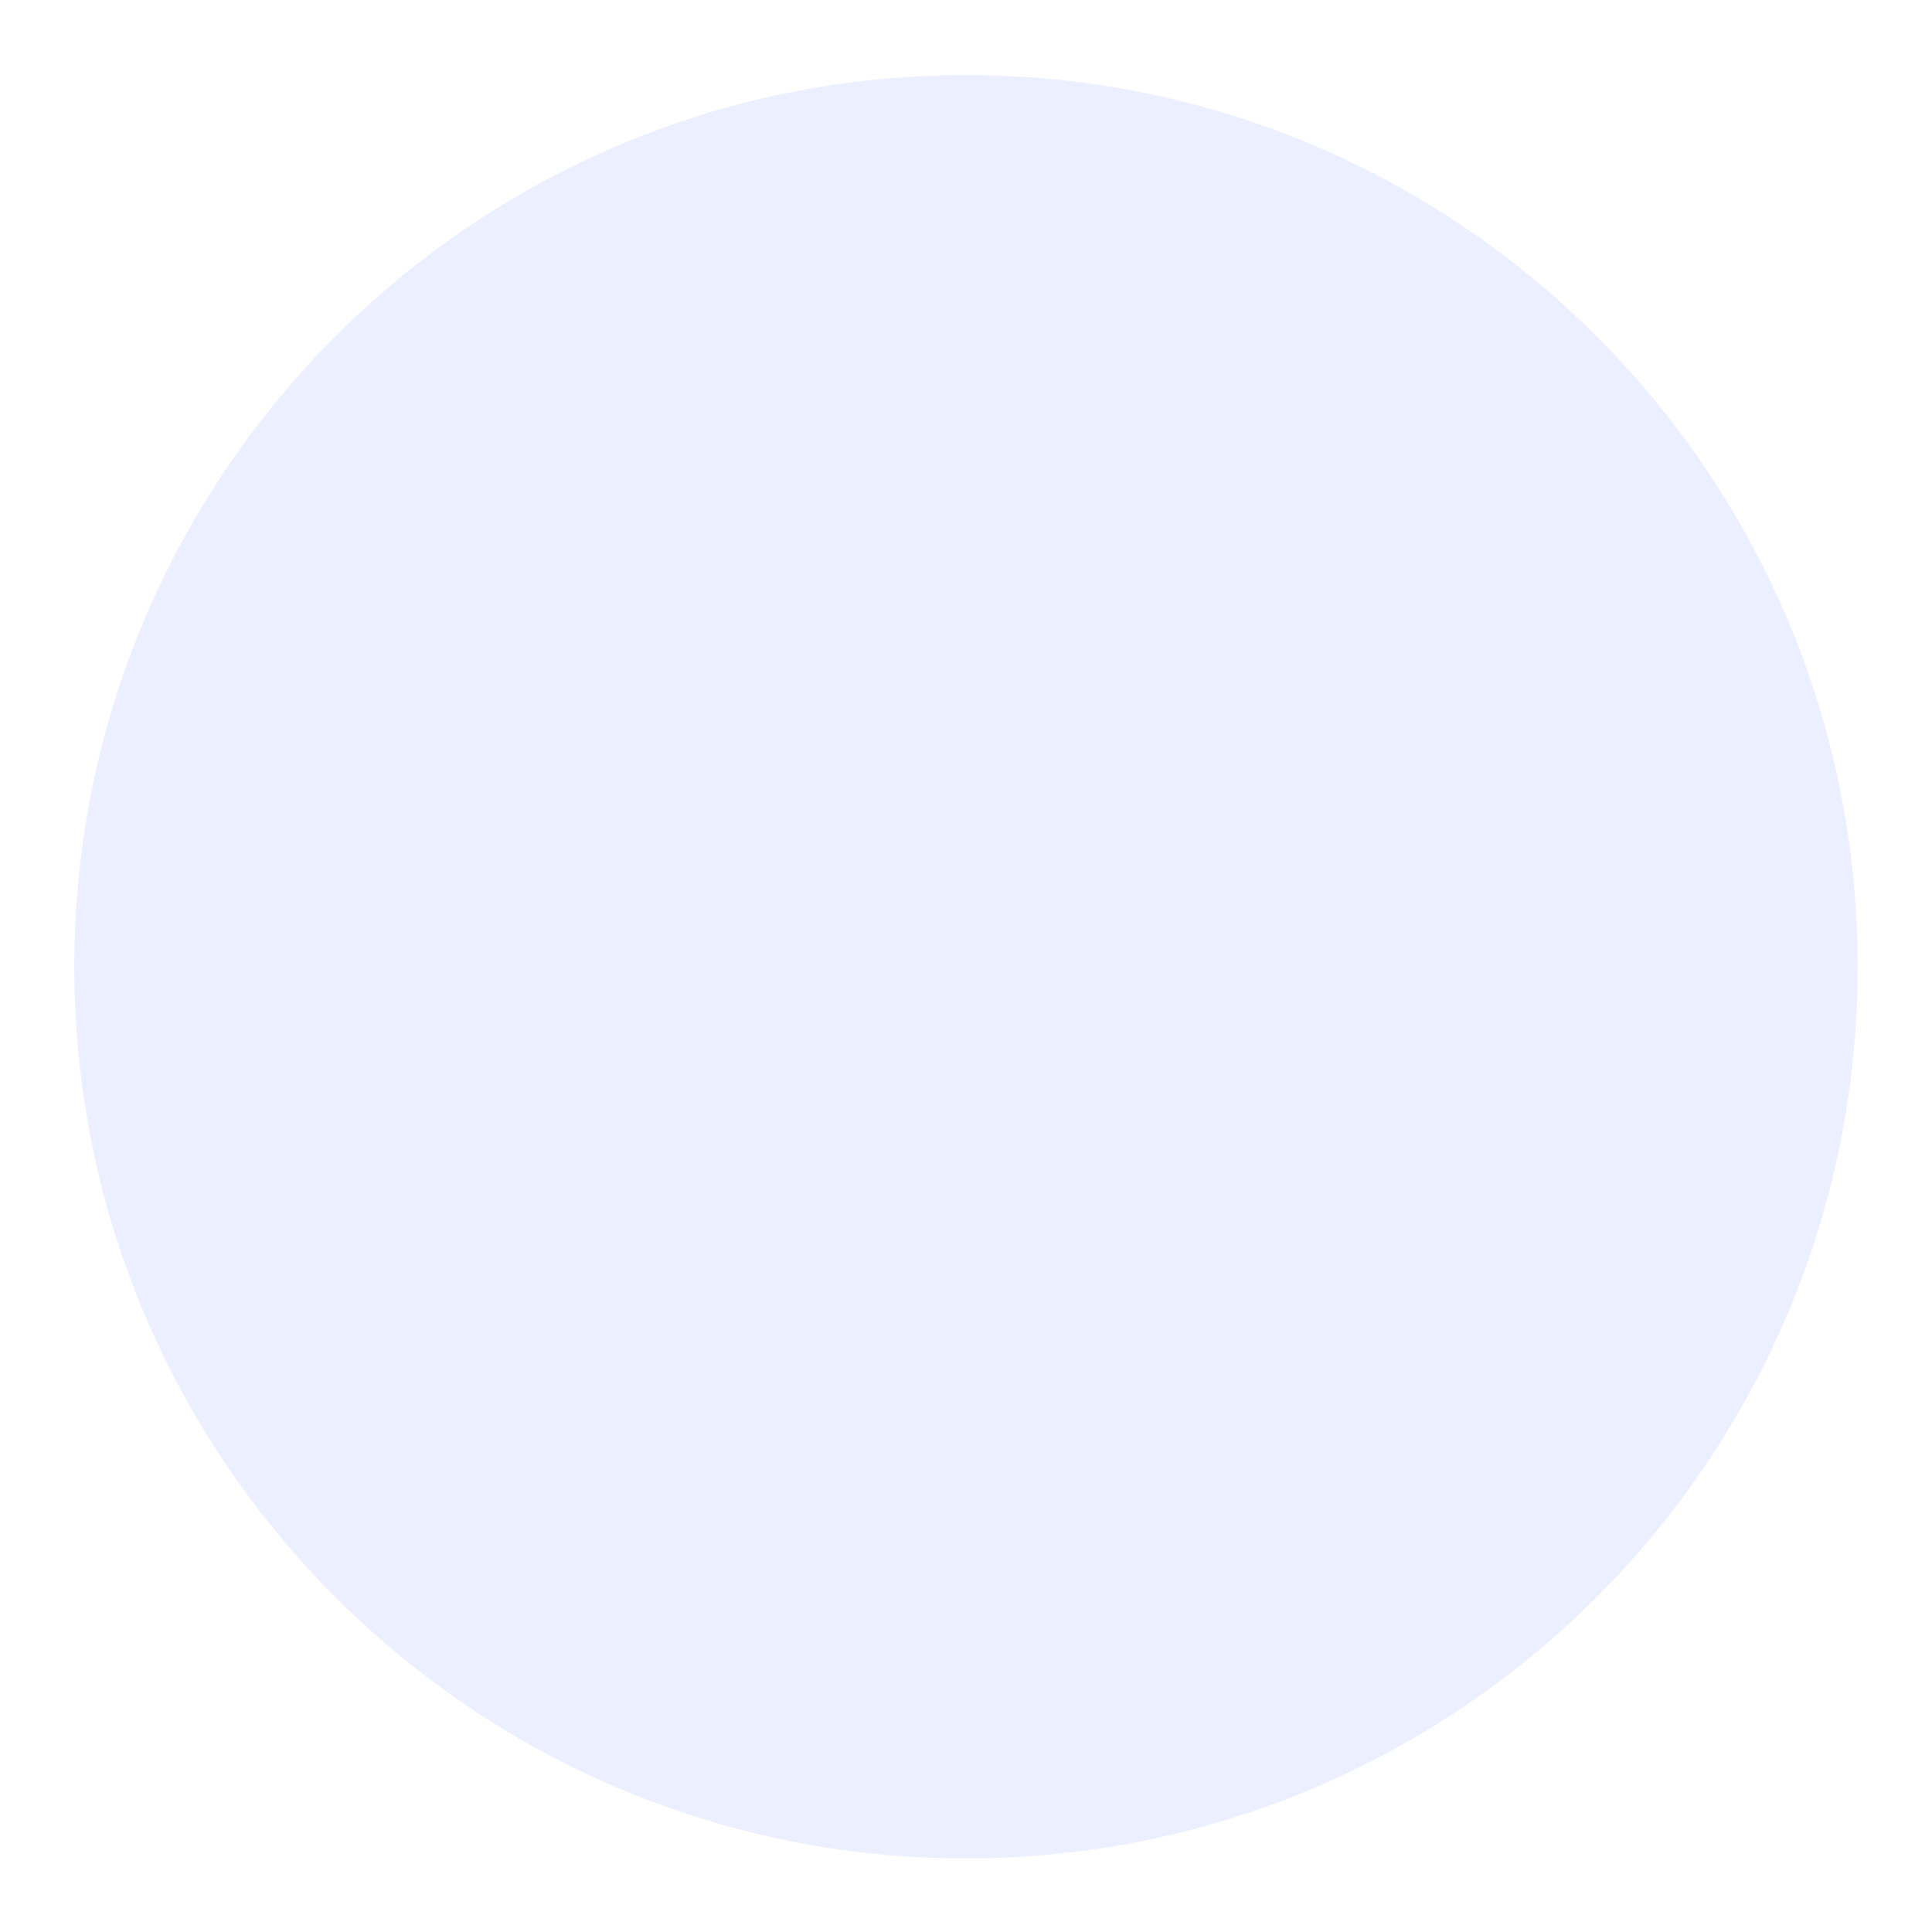
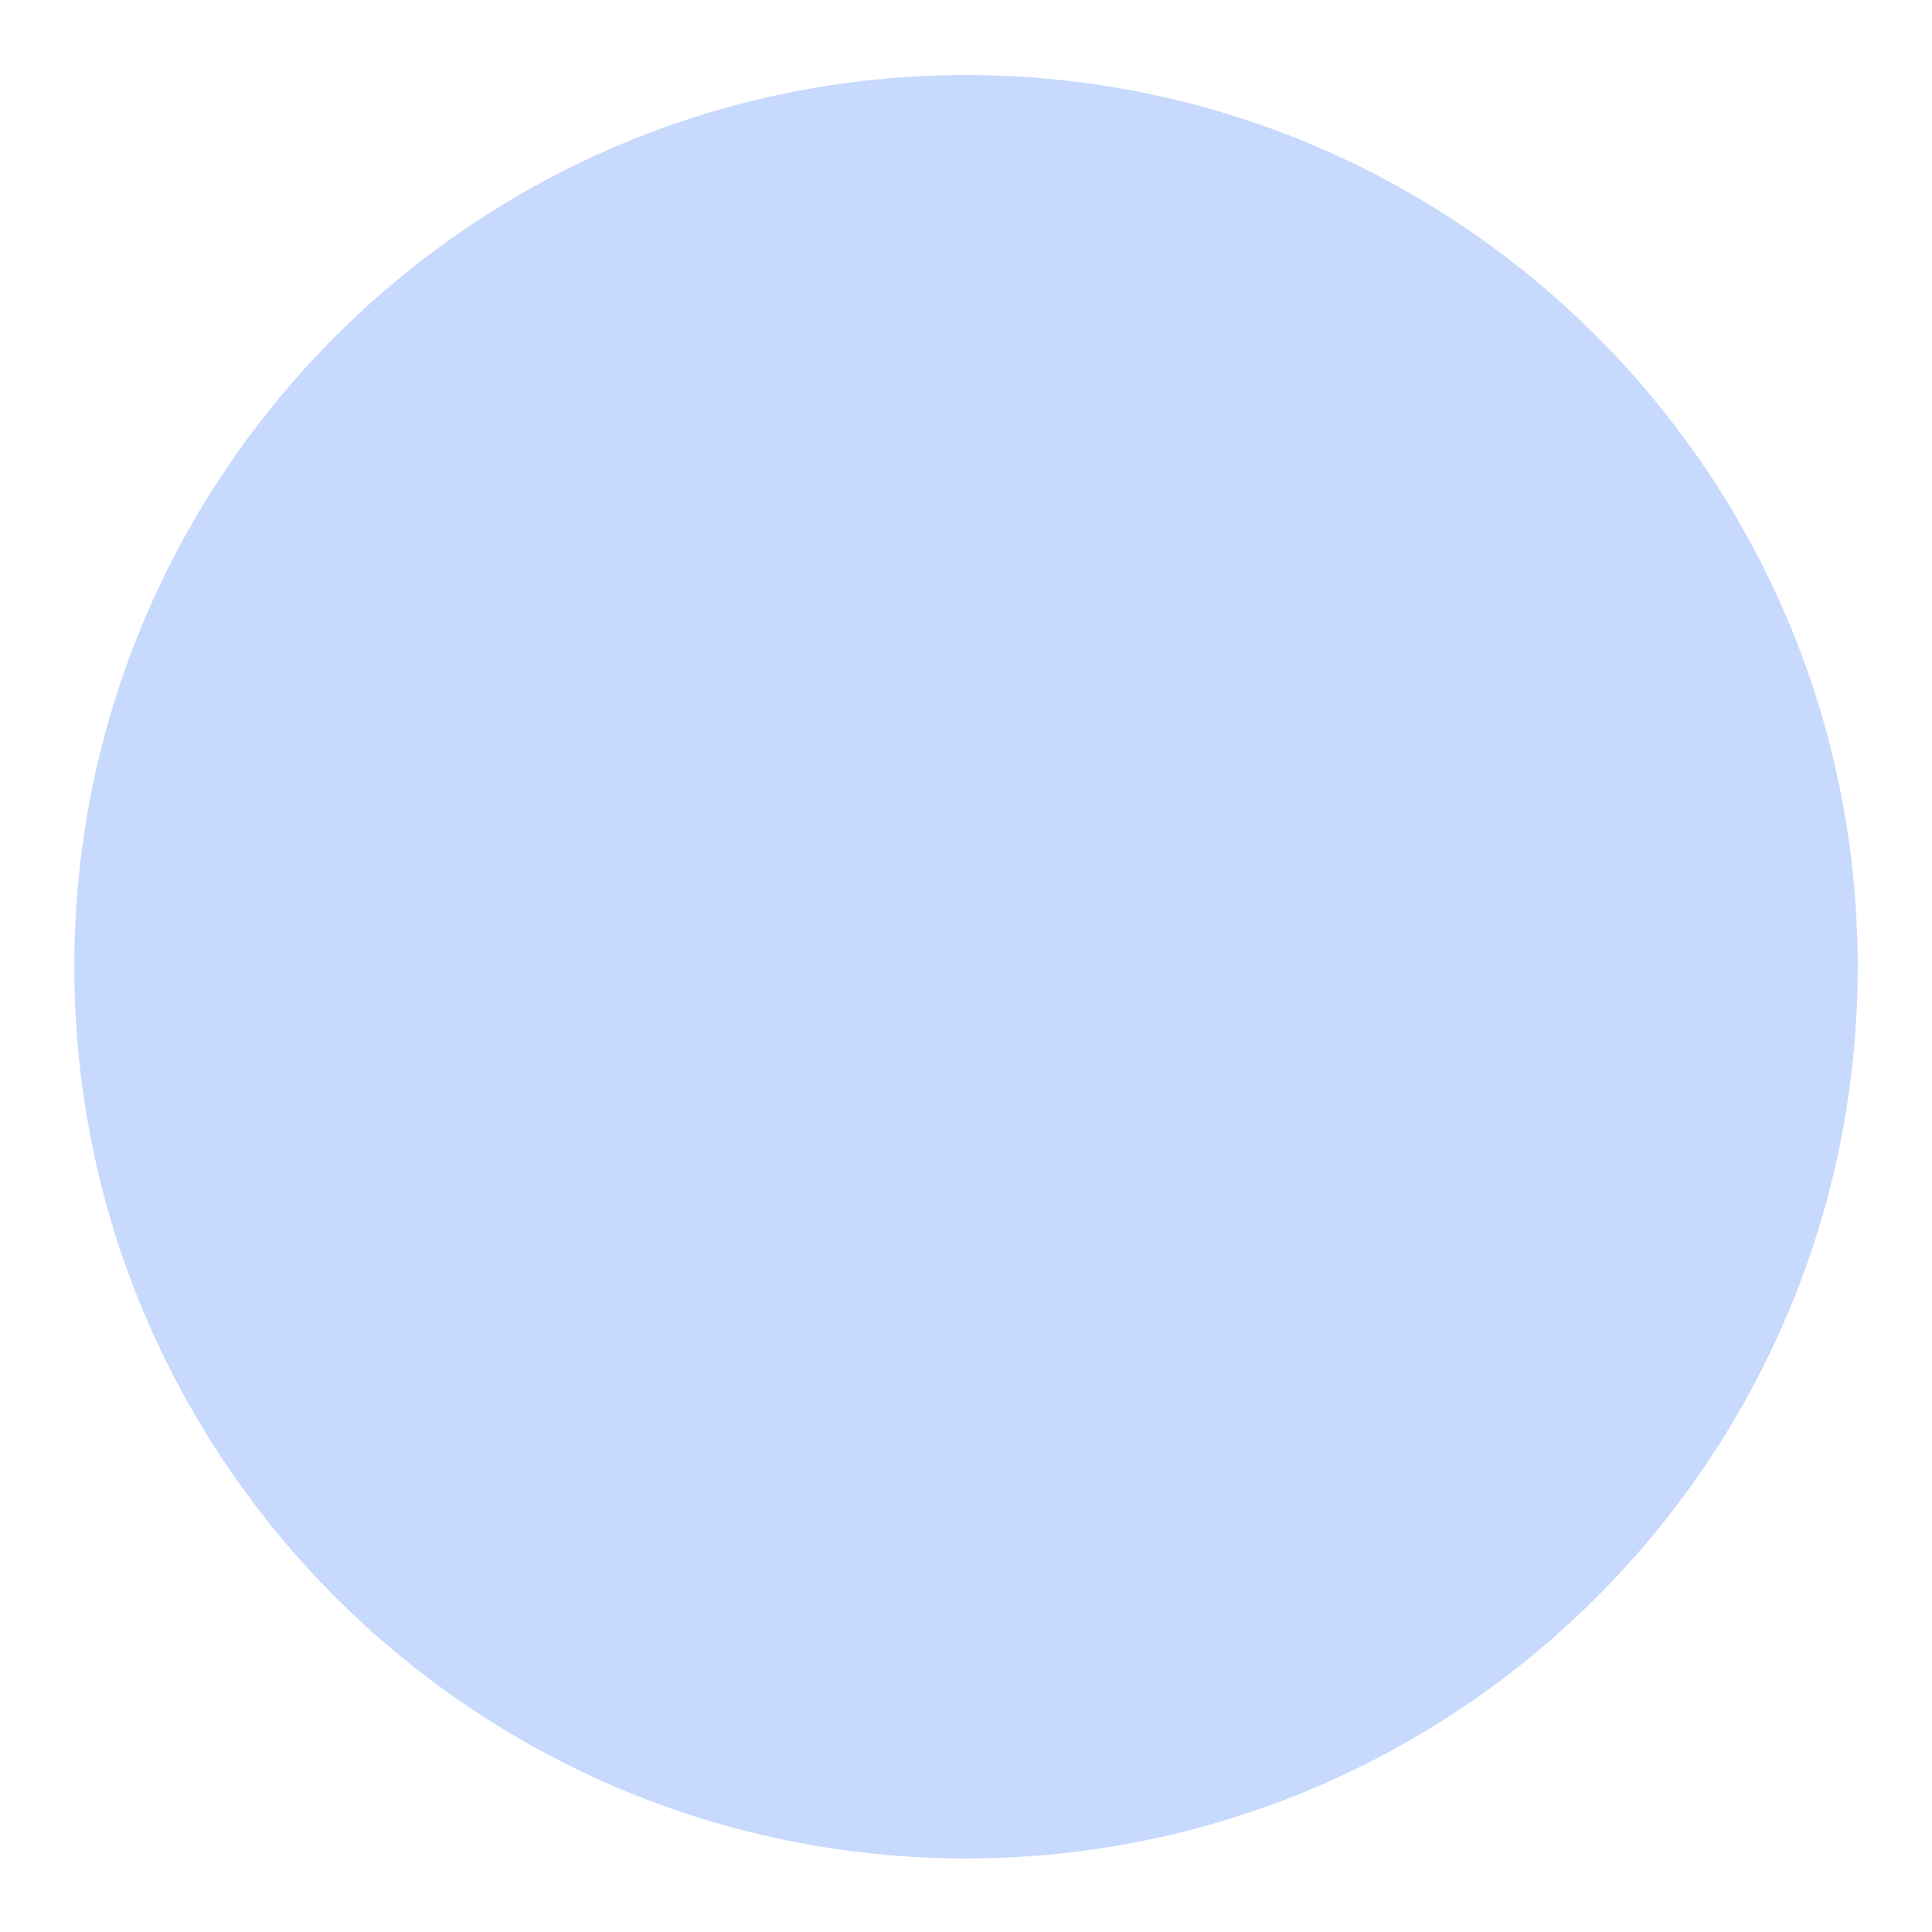
- <svg xmlns="http://www.w3.org/2000/svg" width="104" height="104" version="1.1">
-   <g transform="translate(0 -948.36)">
-     <circle id="corner-ripple" cx="52" cy="1000.4" r="48" fill="#b4befe" opacity=".25" />
+ <svg xmlns="http://www.w3.org/2000/svg" width="104" height="104" version="1.1" id="svg1">
+   <defs id="defs1" />
+   <g transform="translate(0 -948.36)" id="g1" style="fill:#1e66f5;fill-opacity:1">
+     <circle id="corner-ripple" cx="52" cy="1000.4" r="48" fill="#009688" opacity=".25" style="fill:#1e66f5;fill-opacity:1" />
  </g>
</svg>
